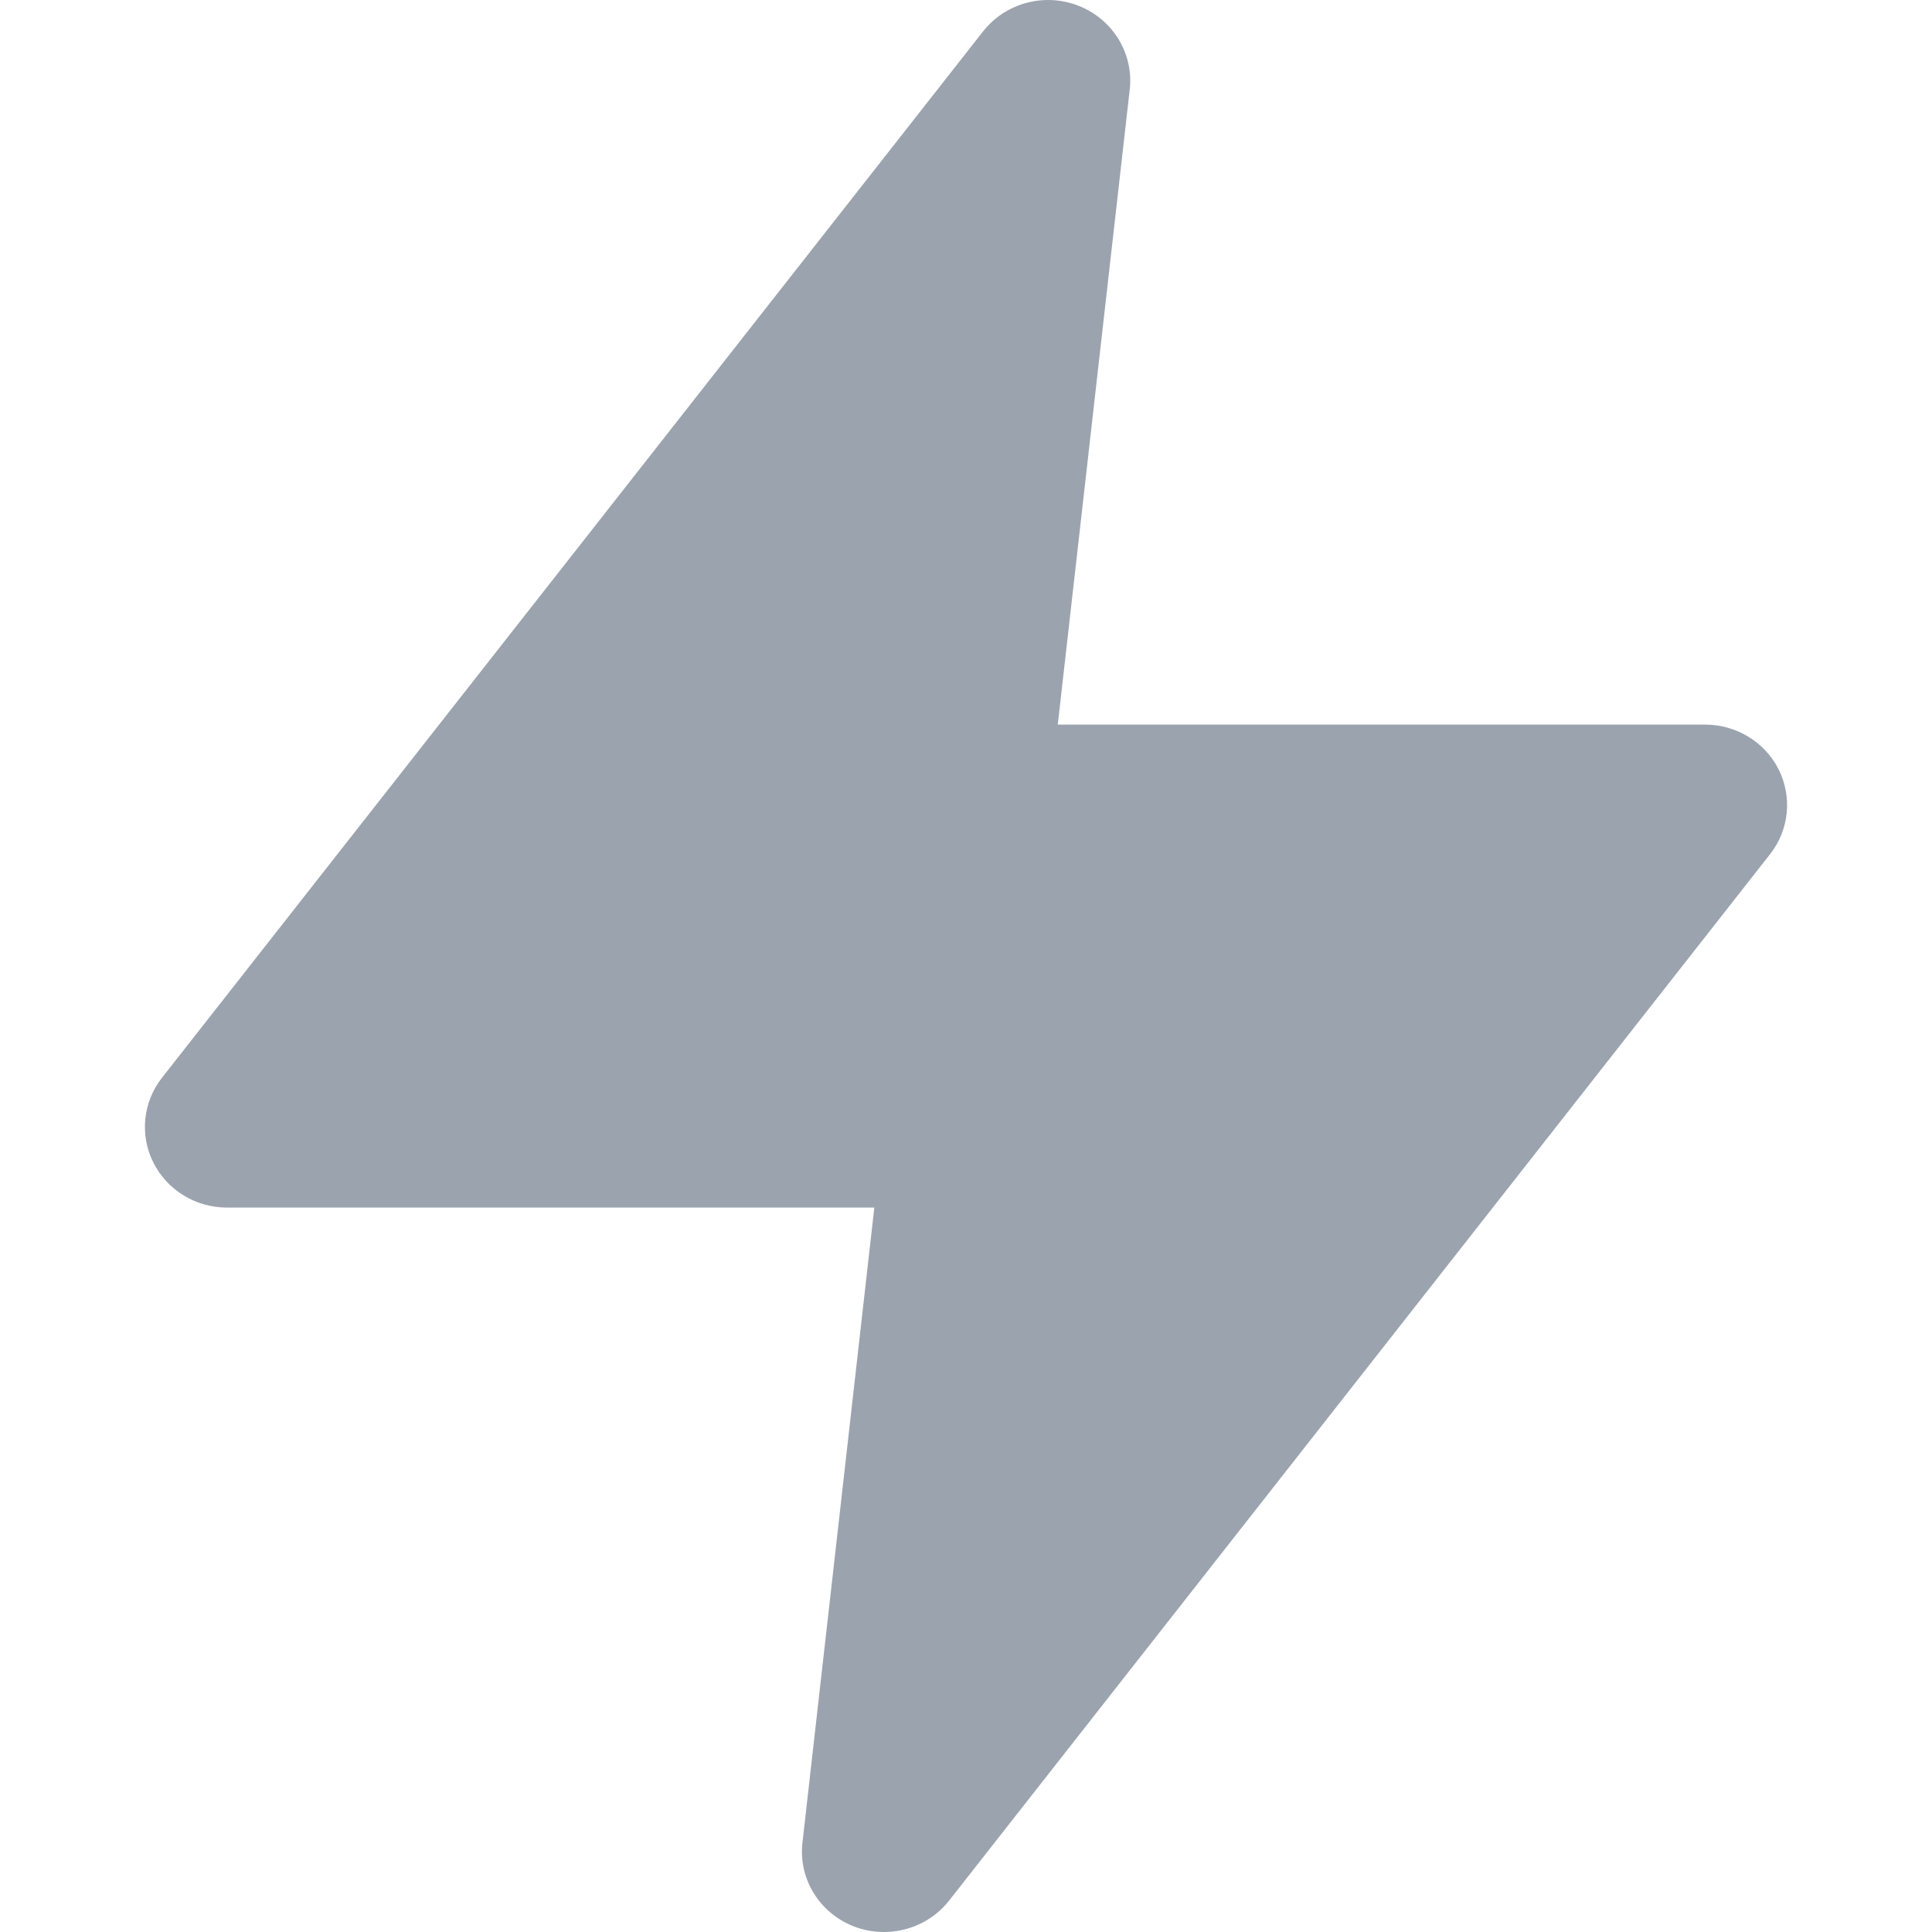
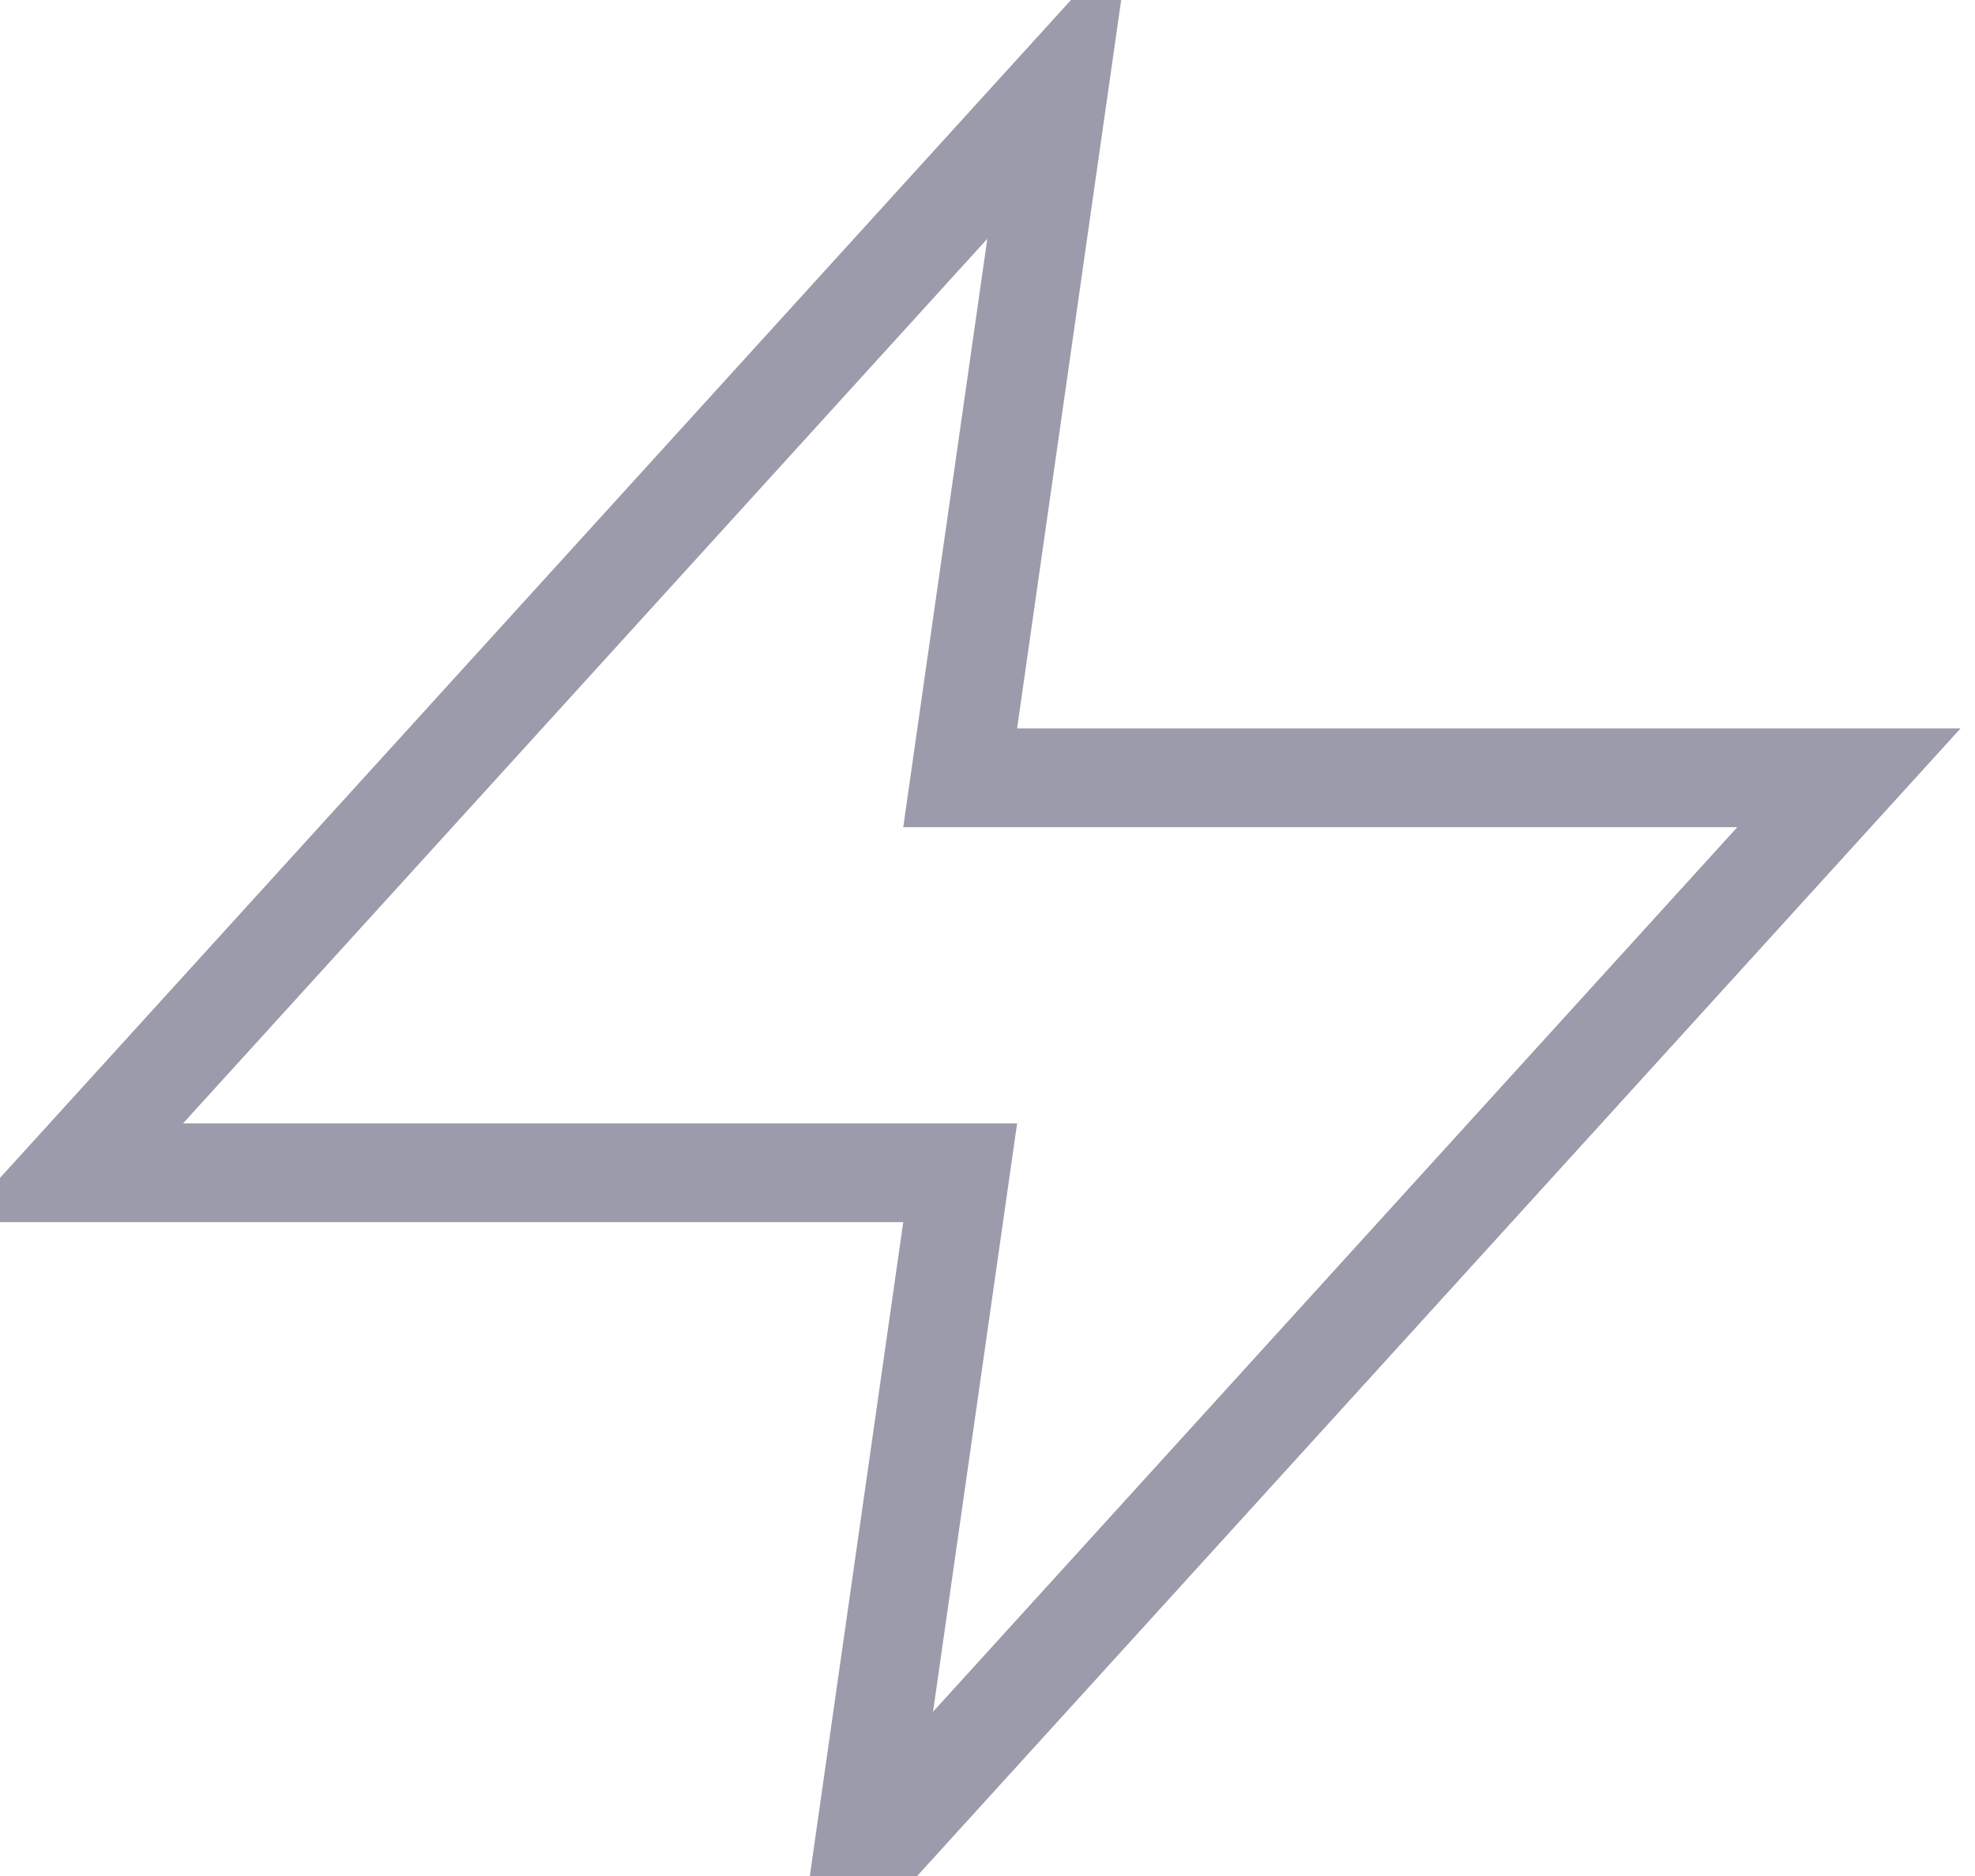
- <svg xmlns="http://www.w3.org/2000/svg" width="20px" height="20px" viewBox="0 0 20 20" version="1.1">
-   <g id="Wallet/Small/Advanced" stroke="none" stroke-width="1" fill="none" fill-rule="evenodd">
-     <g id="lightning" transform="translate(1, 0)" fill="#9BA3AE">
-       <path d="M17.413,7.966 C17.27,7.681 16.974,7.501 16.65,7.501 L9.95,7.501 L10.695,0.926 C10.737,0.555 10.521,0.201 10.168,0.061 C9.813,-0.08 9.408,0.03 9.176,0.326 L0.676,11.158 C0.479,11.41 0.444,11.75 0.588,12.035 C0.731,12.321 1.027,12.501 1.351,12.501 L8.051,12.501 L7.307,19.075 C7.264,19.447 7.48,19.8 7.834,19.94 C7.936,19.981 8.044,20 8.151,20 C8.409,20 8.661,19.884 8.825,19.675 L17.324,8.842 C17.521,8.591 17.555,8.251 17.413,7.966 Z" id="Path" />
+ <svg xmlns="http://www.w3.org/2000/svg" width="20px" height="19px" viewBox="0 0 20 19" version="1.1">
+   <defs />
+   <g id="Page-1" stroke="none" stroke-width="1" fill="none" fill-rule="evenodd">
+     <g id="Icons" transform="translate(-802, -769)" stroke="#9b9bab">
+       <g id="media-24px-outline-1_flash-21" transform="translate(802.7233, 769.8774)">
+         <g id="Group">
+           <polygon id="Shape" points="10 0 0 11 9 11 8 18 18 7 9 7" />
+         </g>
+       </g>
    </g>
  </g>
</svg>
